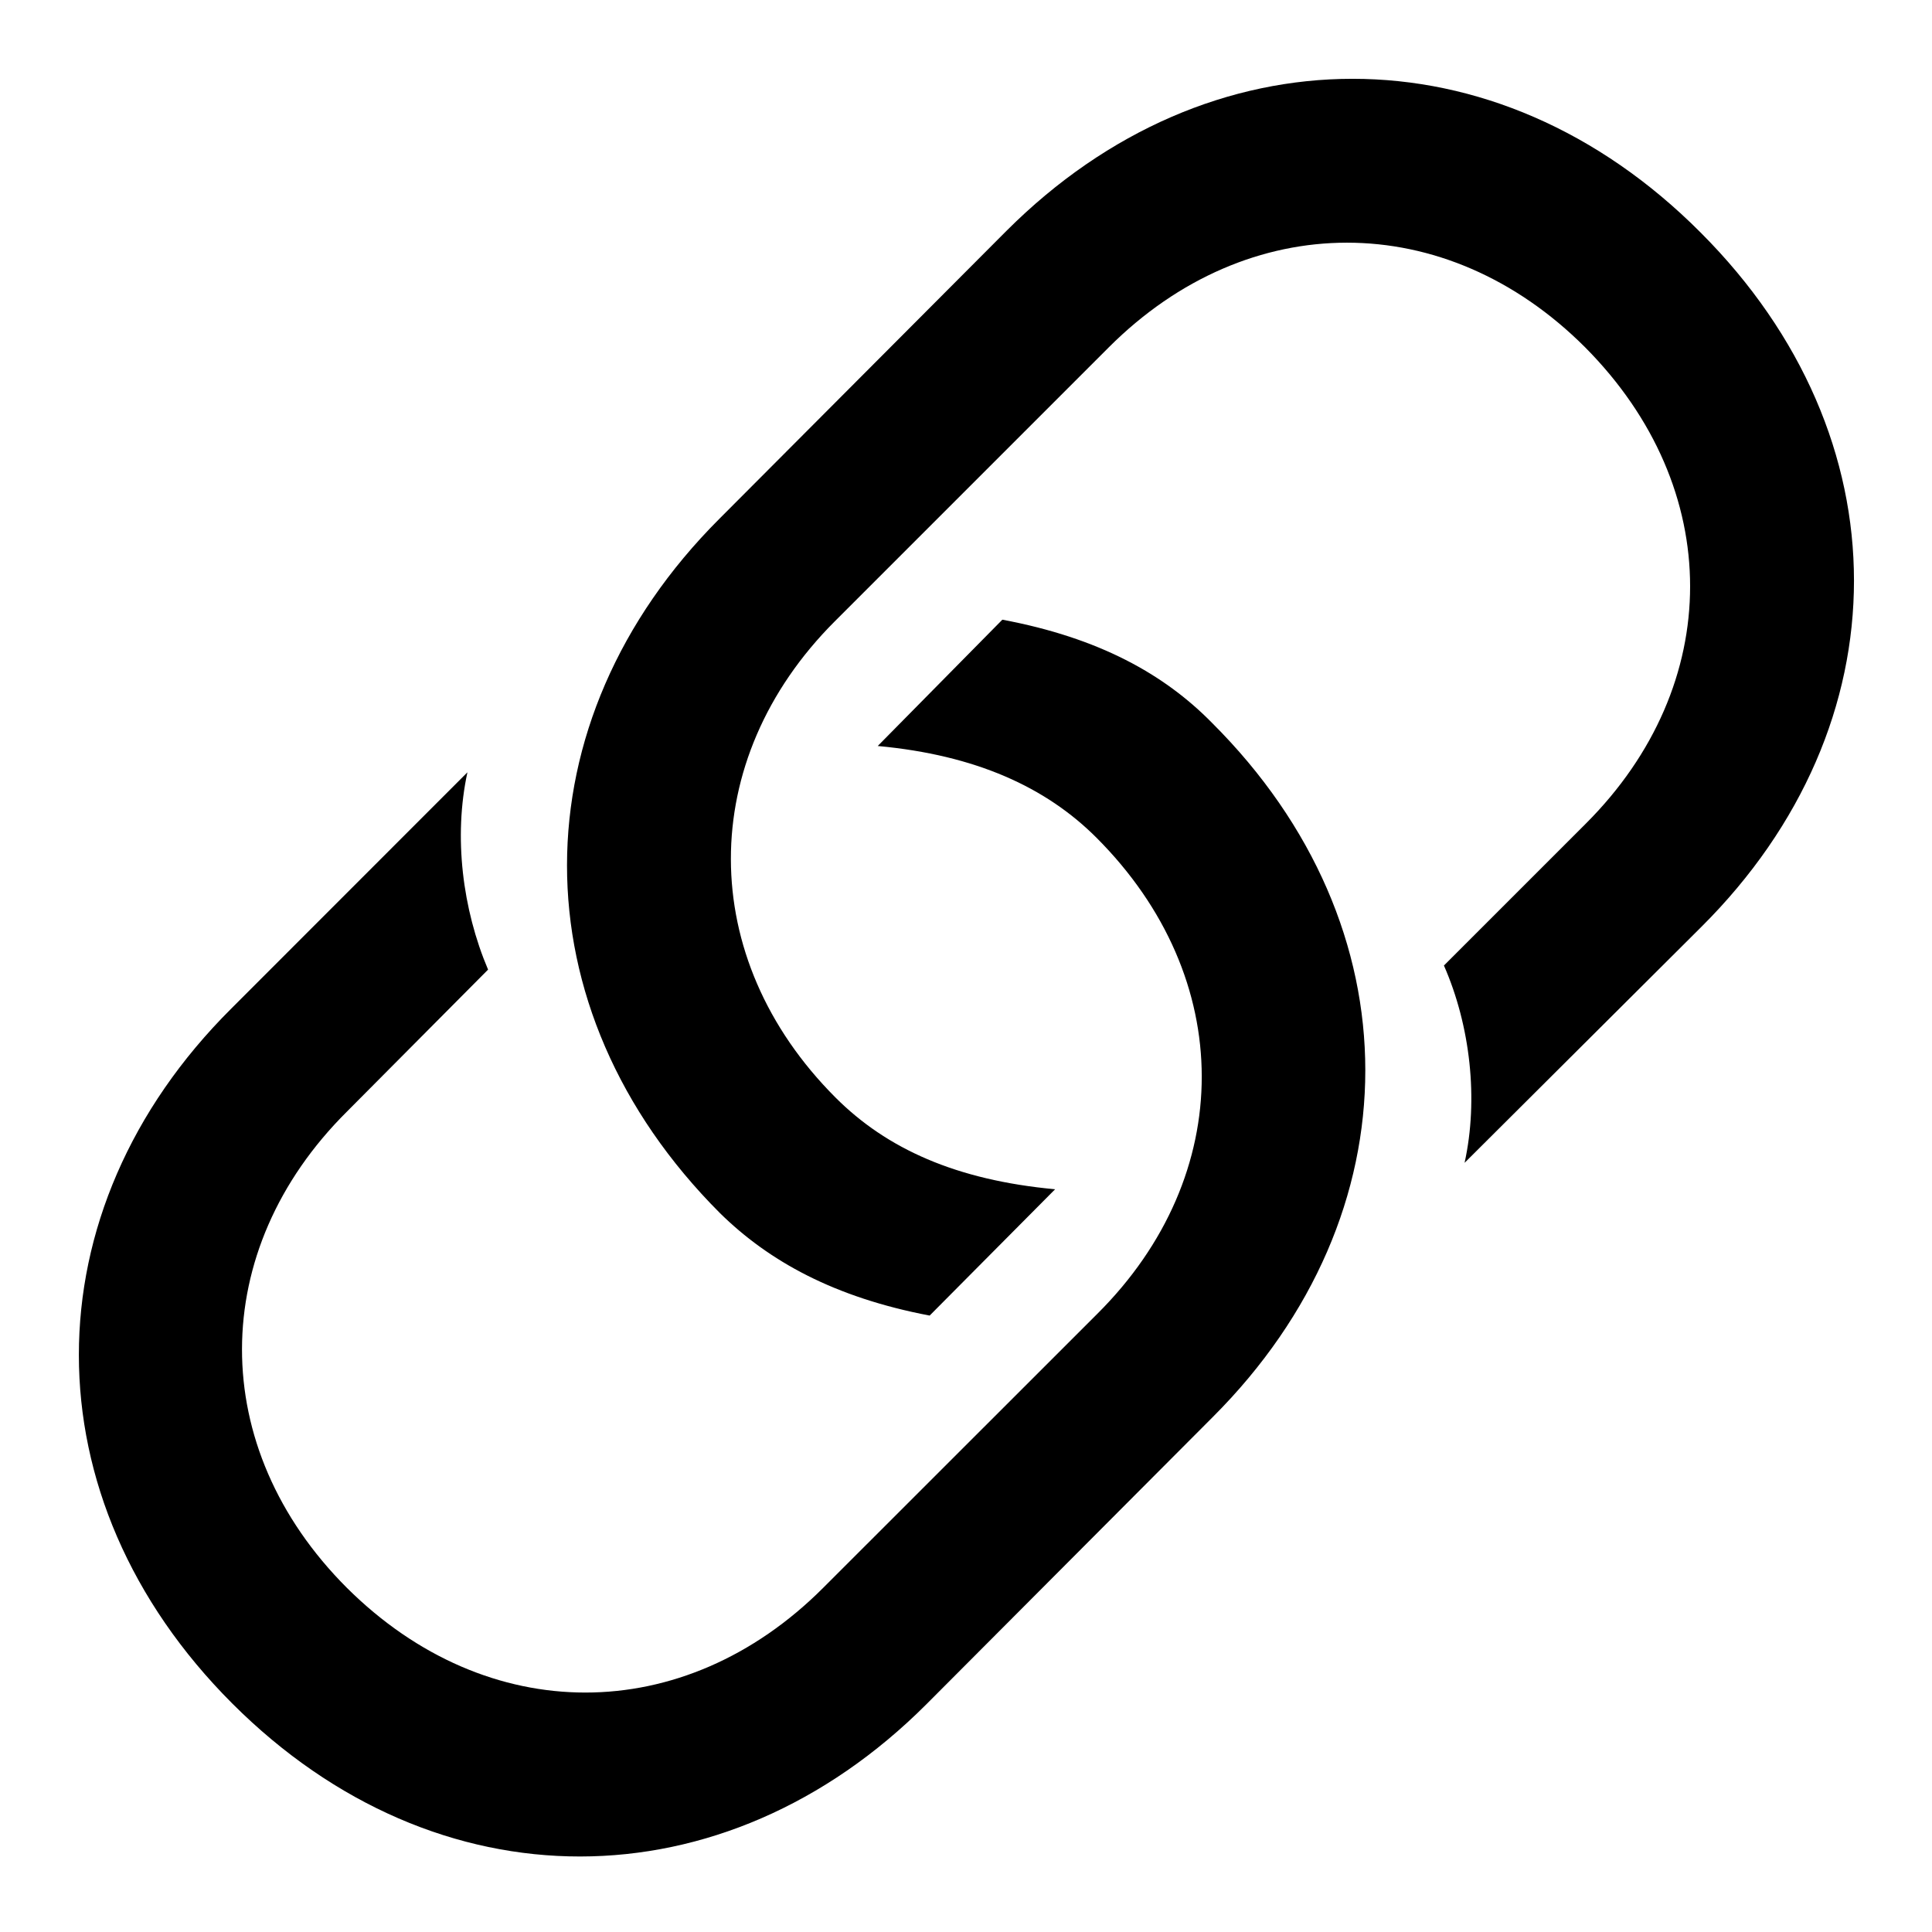
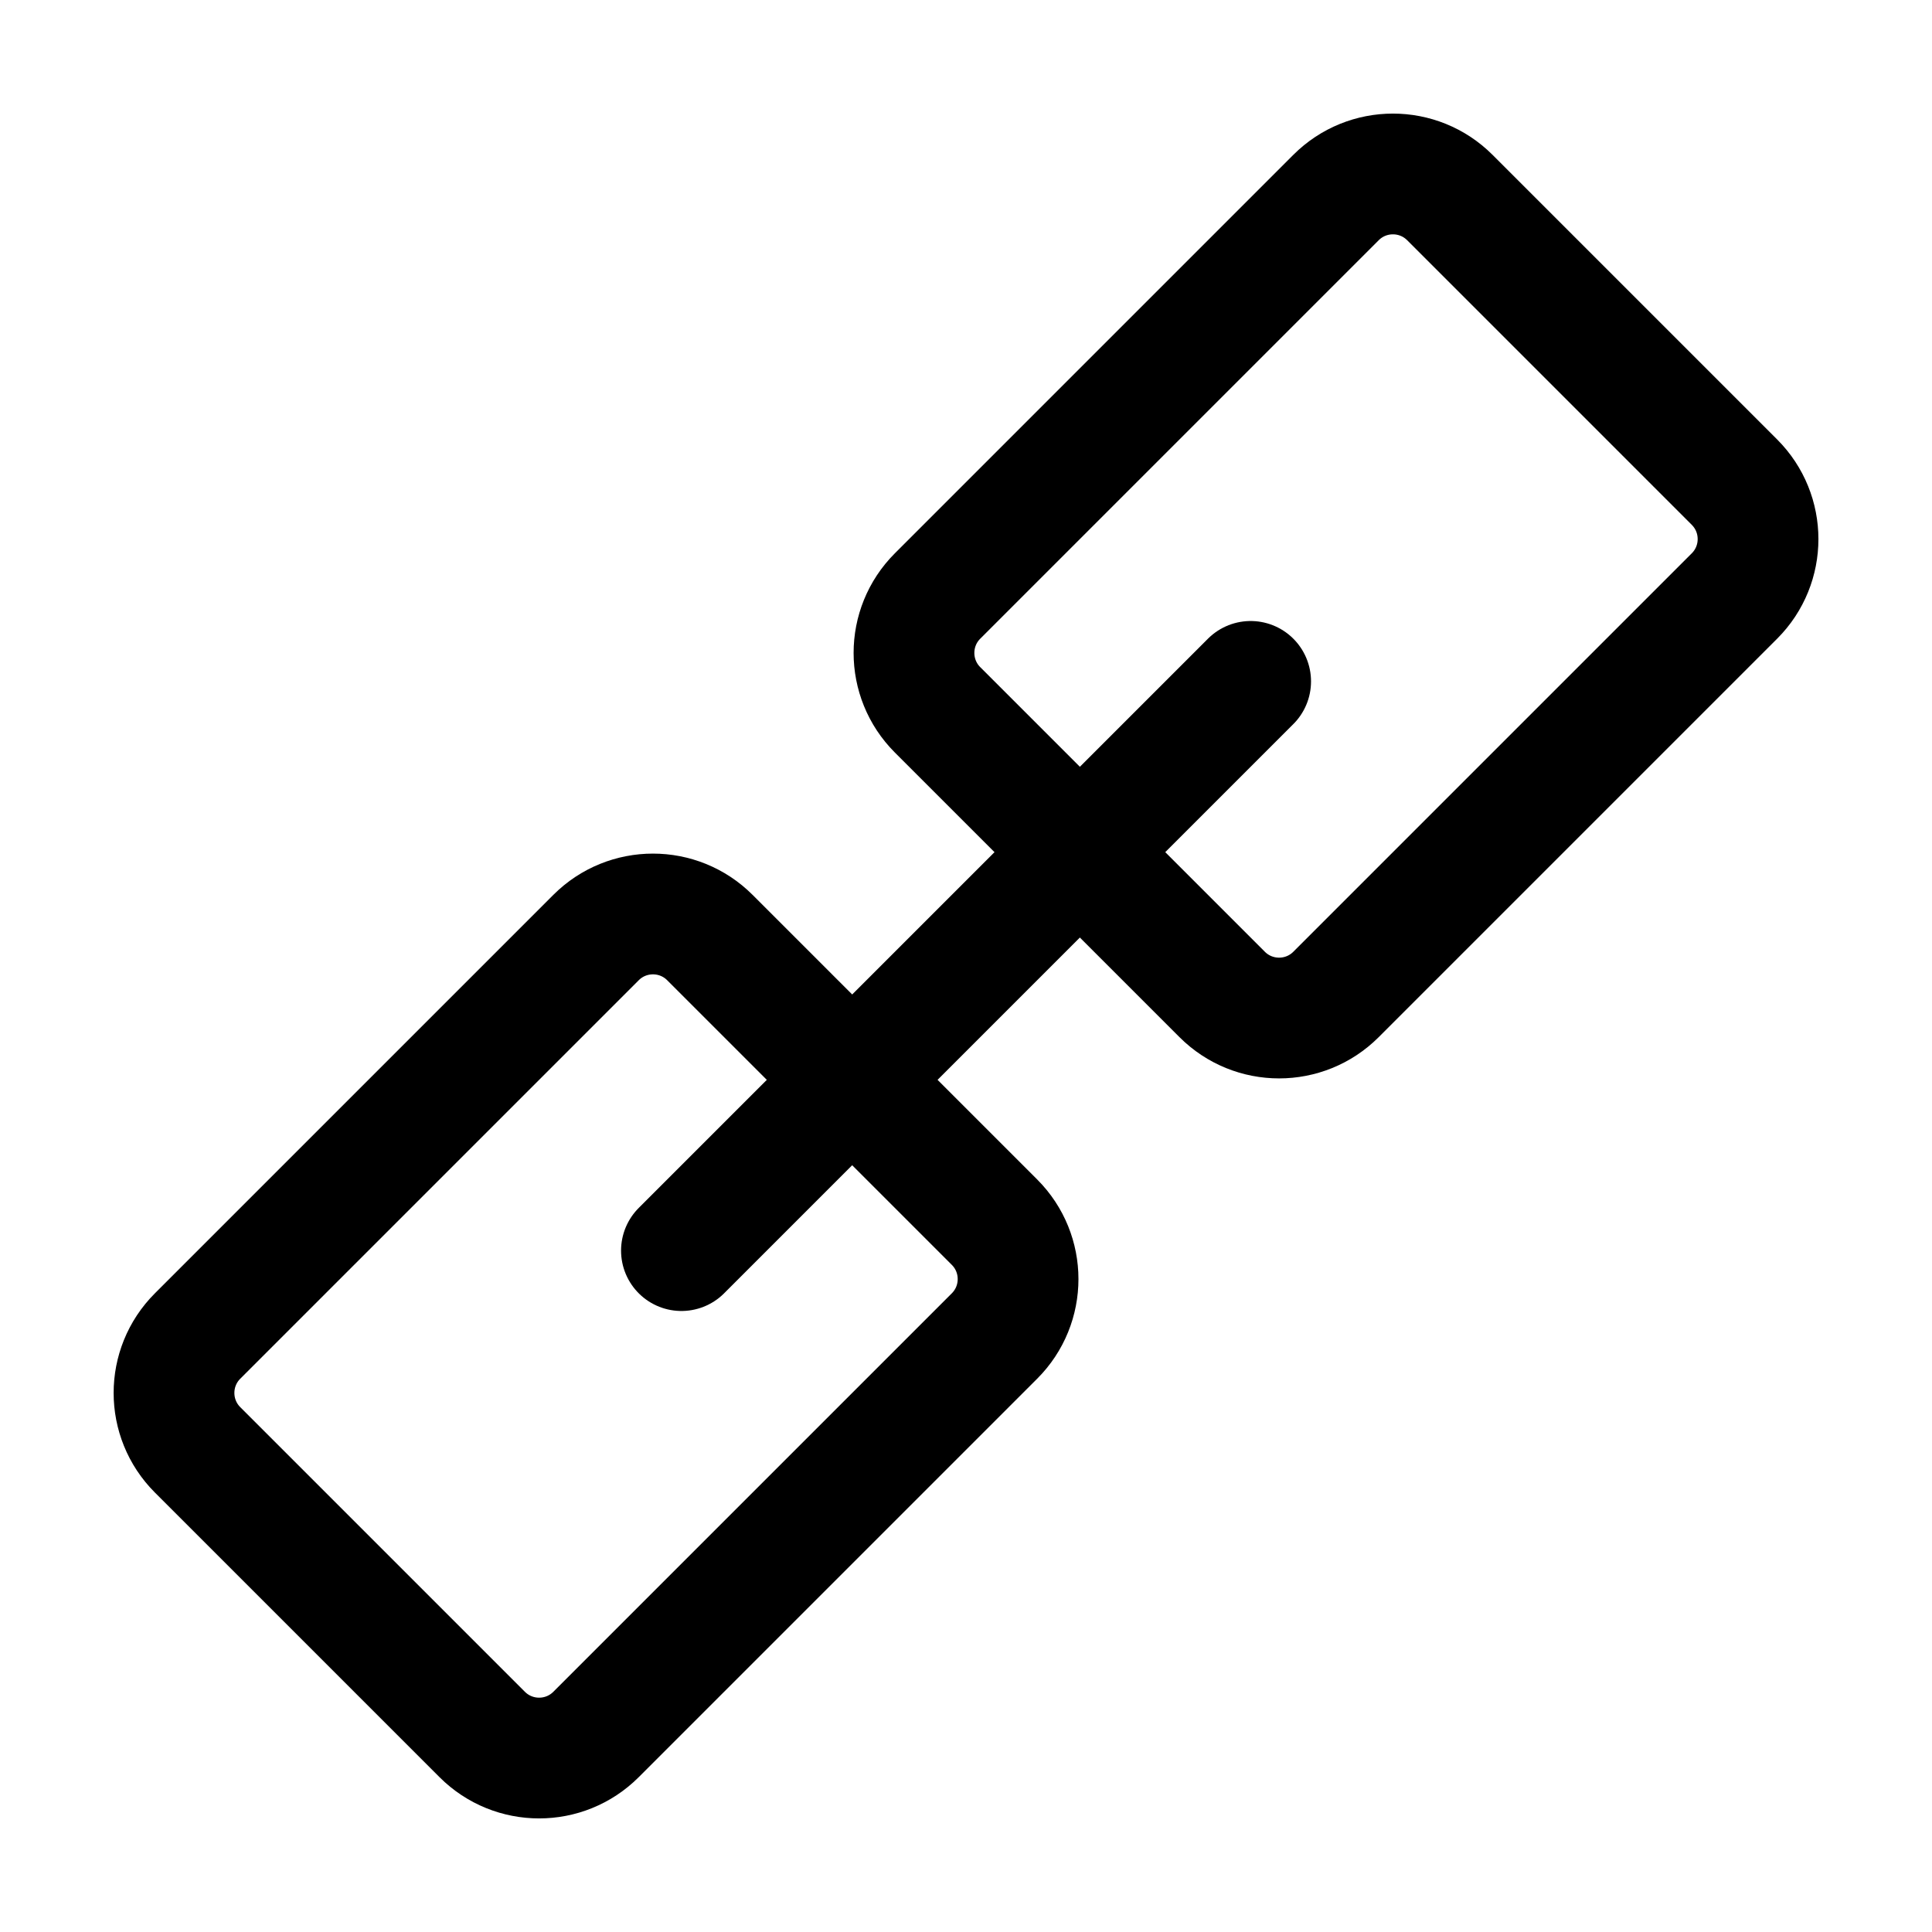
- <svg viewBox="0 0 16 16" class="link">
-   <path d="M7.699 10.895L8.738 9.849C7.918 9.773 7.344 9.514 6.92 9.09C5.765 7.935 5.765 6.294 6.913 5.146L9.183 2.876C10.338 1.721 11.972 1.721 13.127 2.876C14.289 4.045 14.282 5.672 13.134 6.82L11.958 7.996C12.177 8.495 12.245 9.104 12.129 9.63L14.091 7.675C15.773 6 15.779 3.621 14.084 1.926C12.389 0.224 10.01 0.237 8.335 1.912L5.956 4.298C4.281 5.973 4.268 8.352 5.963 10.047C6.366 10.443 6.906 10.744 7.699 10.895ZM8.301 5.132L7.269 6.178C8.082 6.253 8.663 6.52 9.08 6.937C10.242 8.099 10.242 9.732 9.087 10.881L6.817 13.15C5.662 14.306 4.035 14.306 2.873 13.15C1.711 11.988 1.718 10.354 2.873 9.206L4.042 8.03C3.83 7.531 3.755 6.93 3.871 6.396L1.916 8.352C0.234 10.026 0.228 12.412 1.923 14.107C3.618 15.803 5.997 15.789 7.672 14.114L10.044 11.735C11.726 10.054 11.732 7.675 10.037 5.986C9.641 5.583 9.101 5.282 8.301 5.132Z" />
+ <svg xmlns="http://www.w3.org/2000/svg" width="24" height="24" viewBox="0 0 48 48" fill="none">
+   <rect x="34.607" y="3.494" width="14" height="18" rx="2" transform="rotate(45 34.6074 3.4939)" stroke="currentColor" stroke-width="3" stroke-linejoin="round" />
+   <rect x="16.223" y="21.879" width="14" height="18" rx="2" transform="rotate(45 16.2227 21.8787)" stroke="currentColor" stroke-width="3" stroke-linejoin="round" />
+   <path d="M31.072 16.929L16.93 31.071" stroke="currentColor" stroke-width="3" stroke-linecap="round" stroke-linejoin="round" />
</svg>
